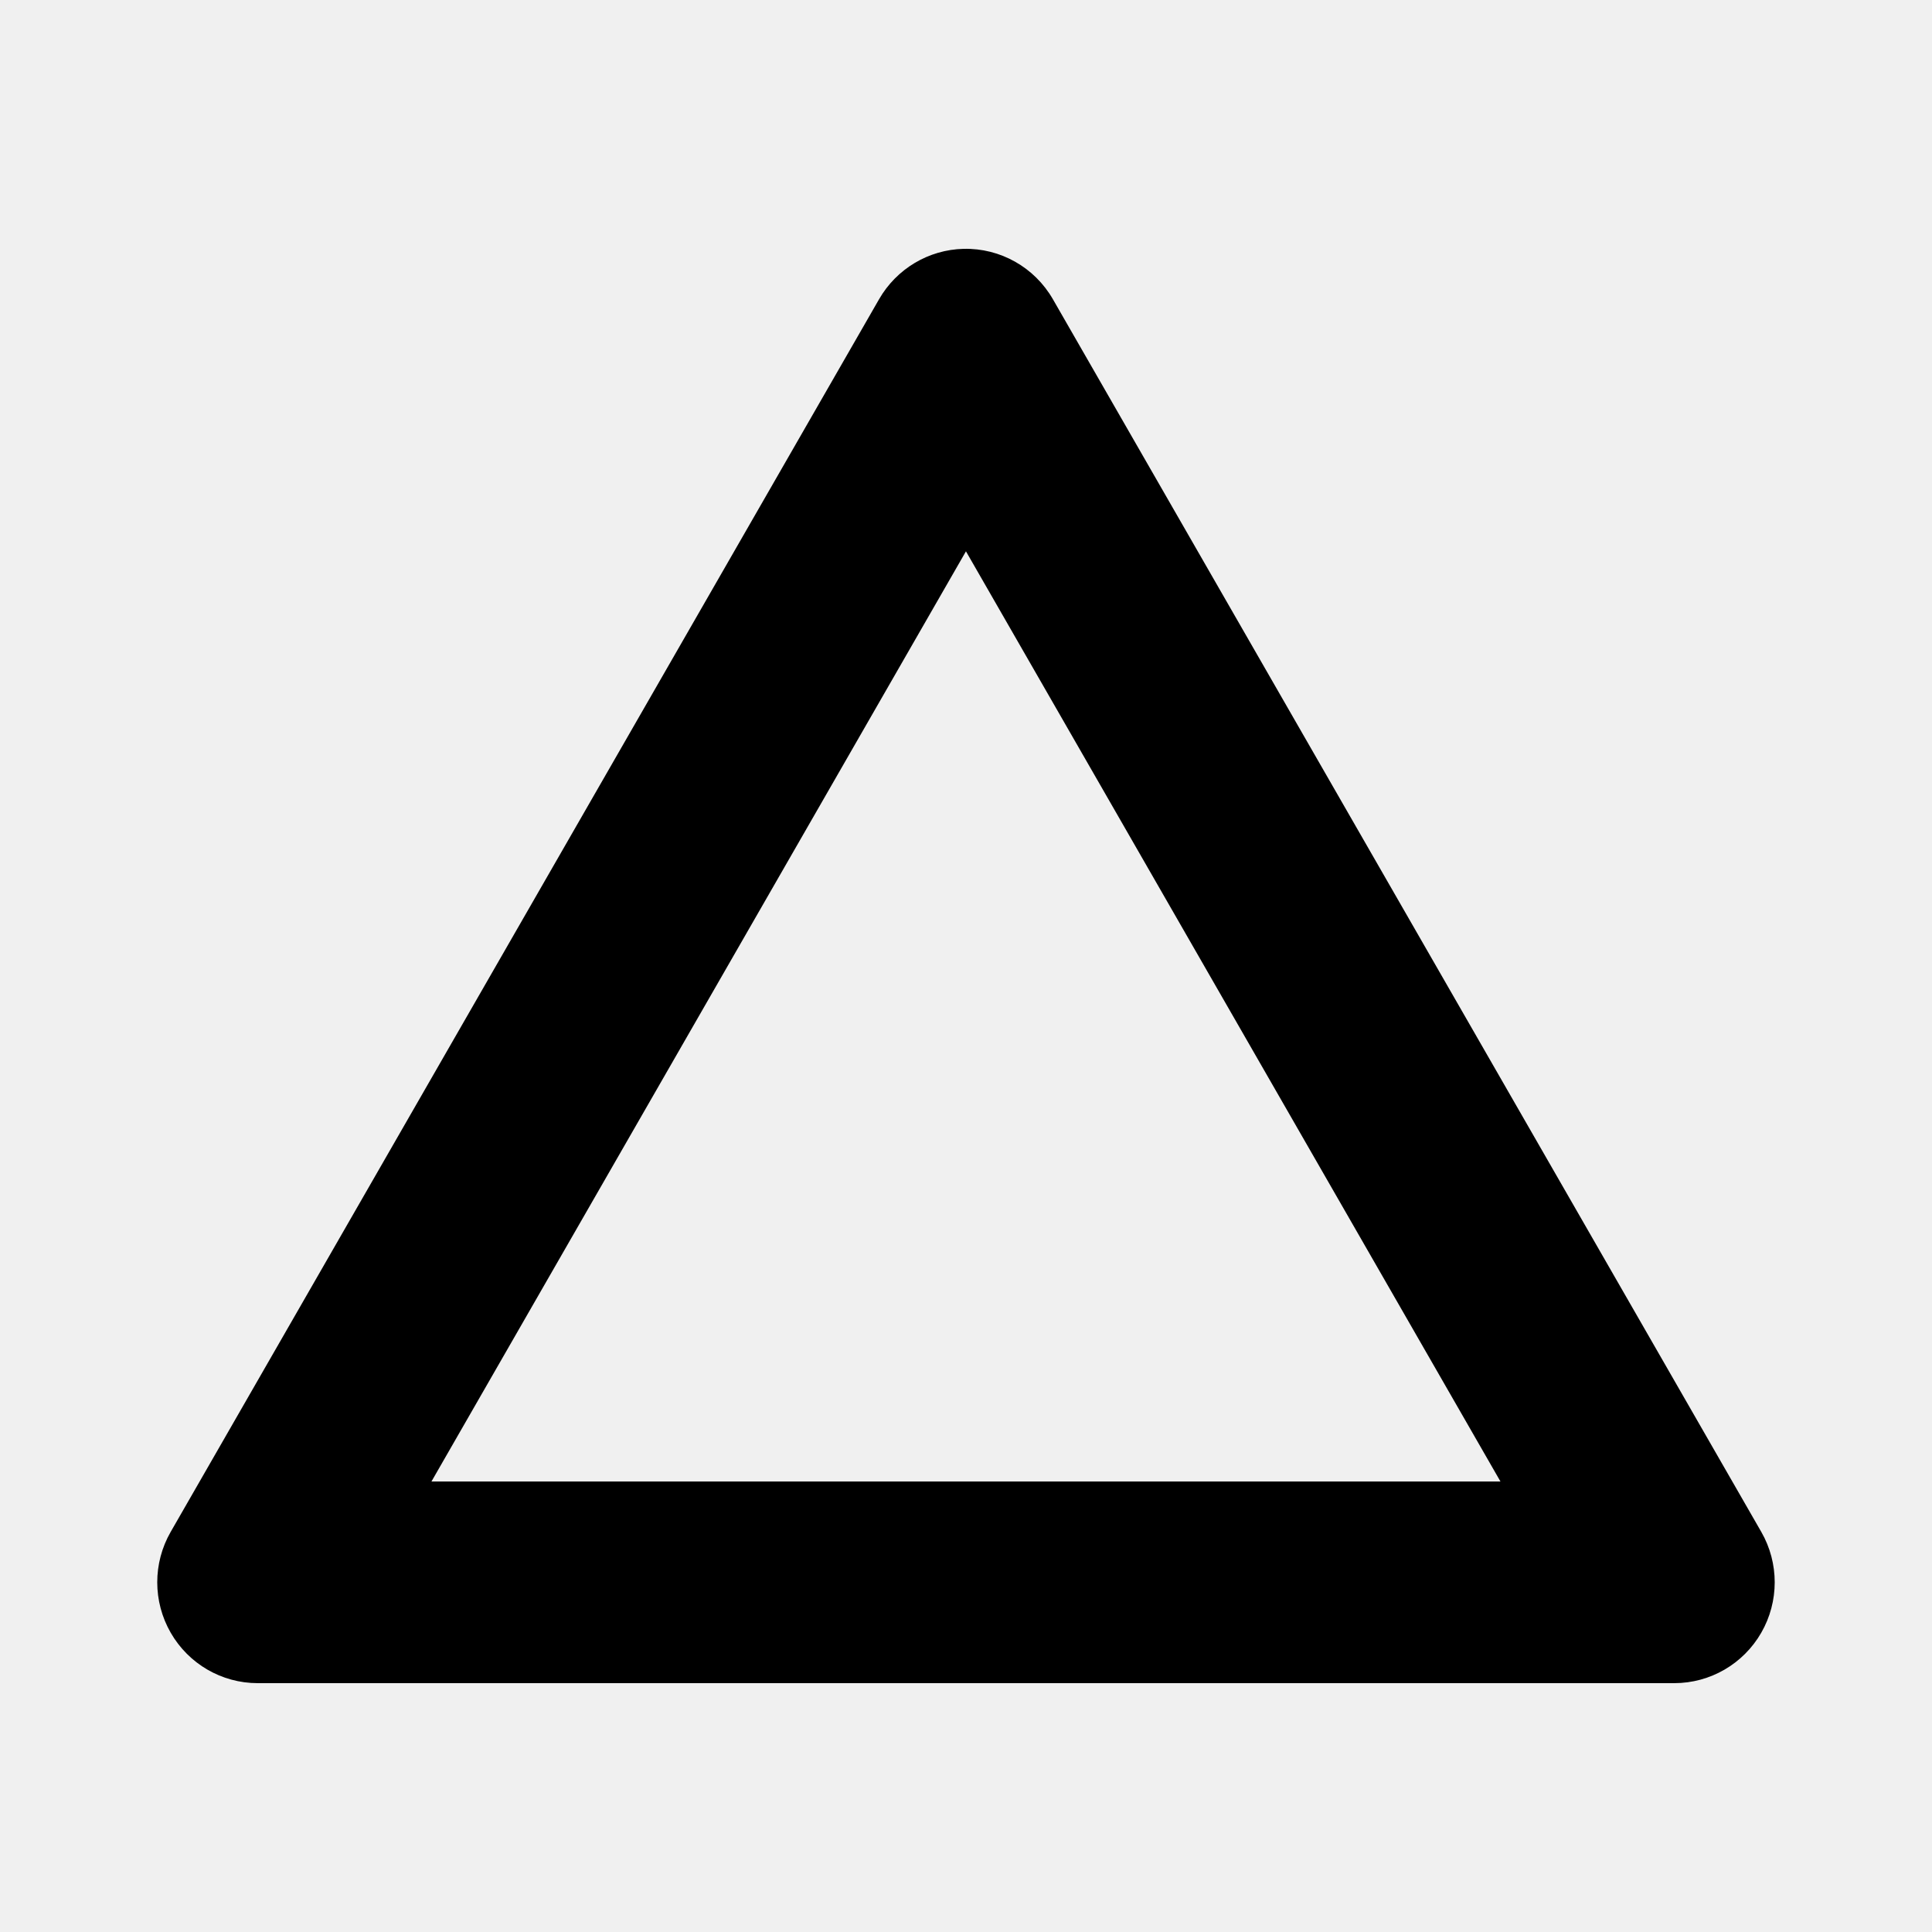
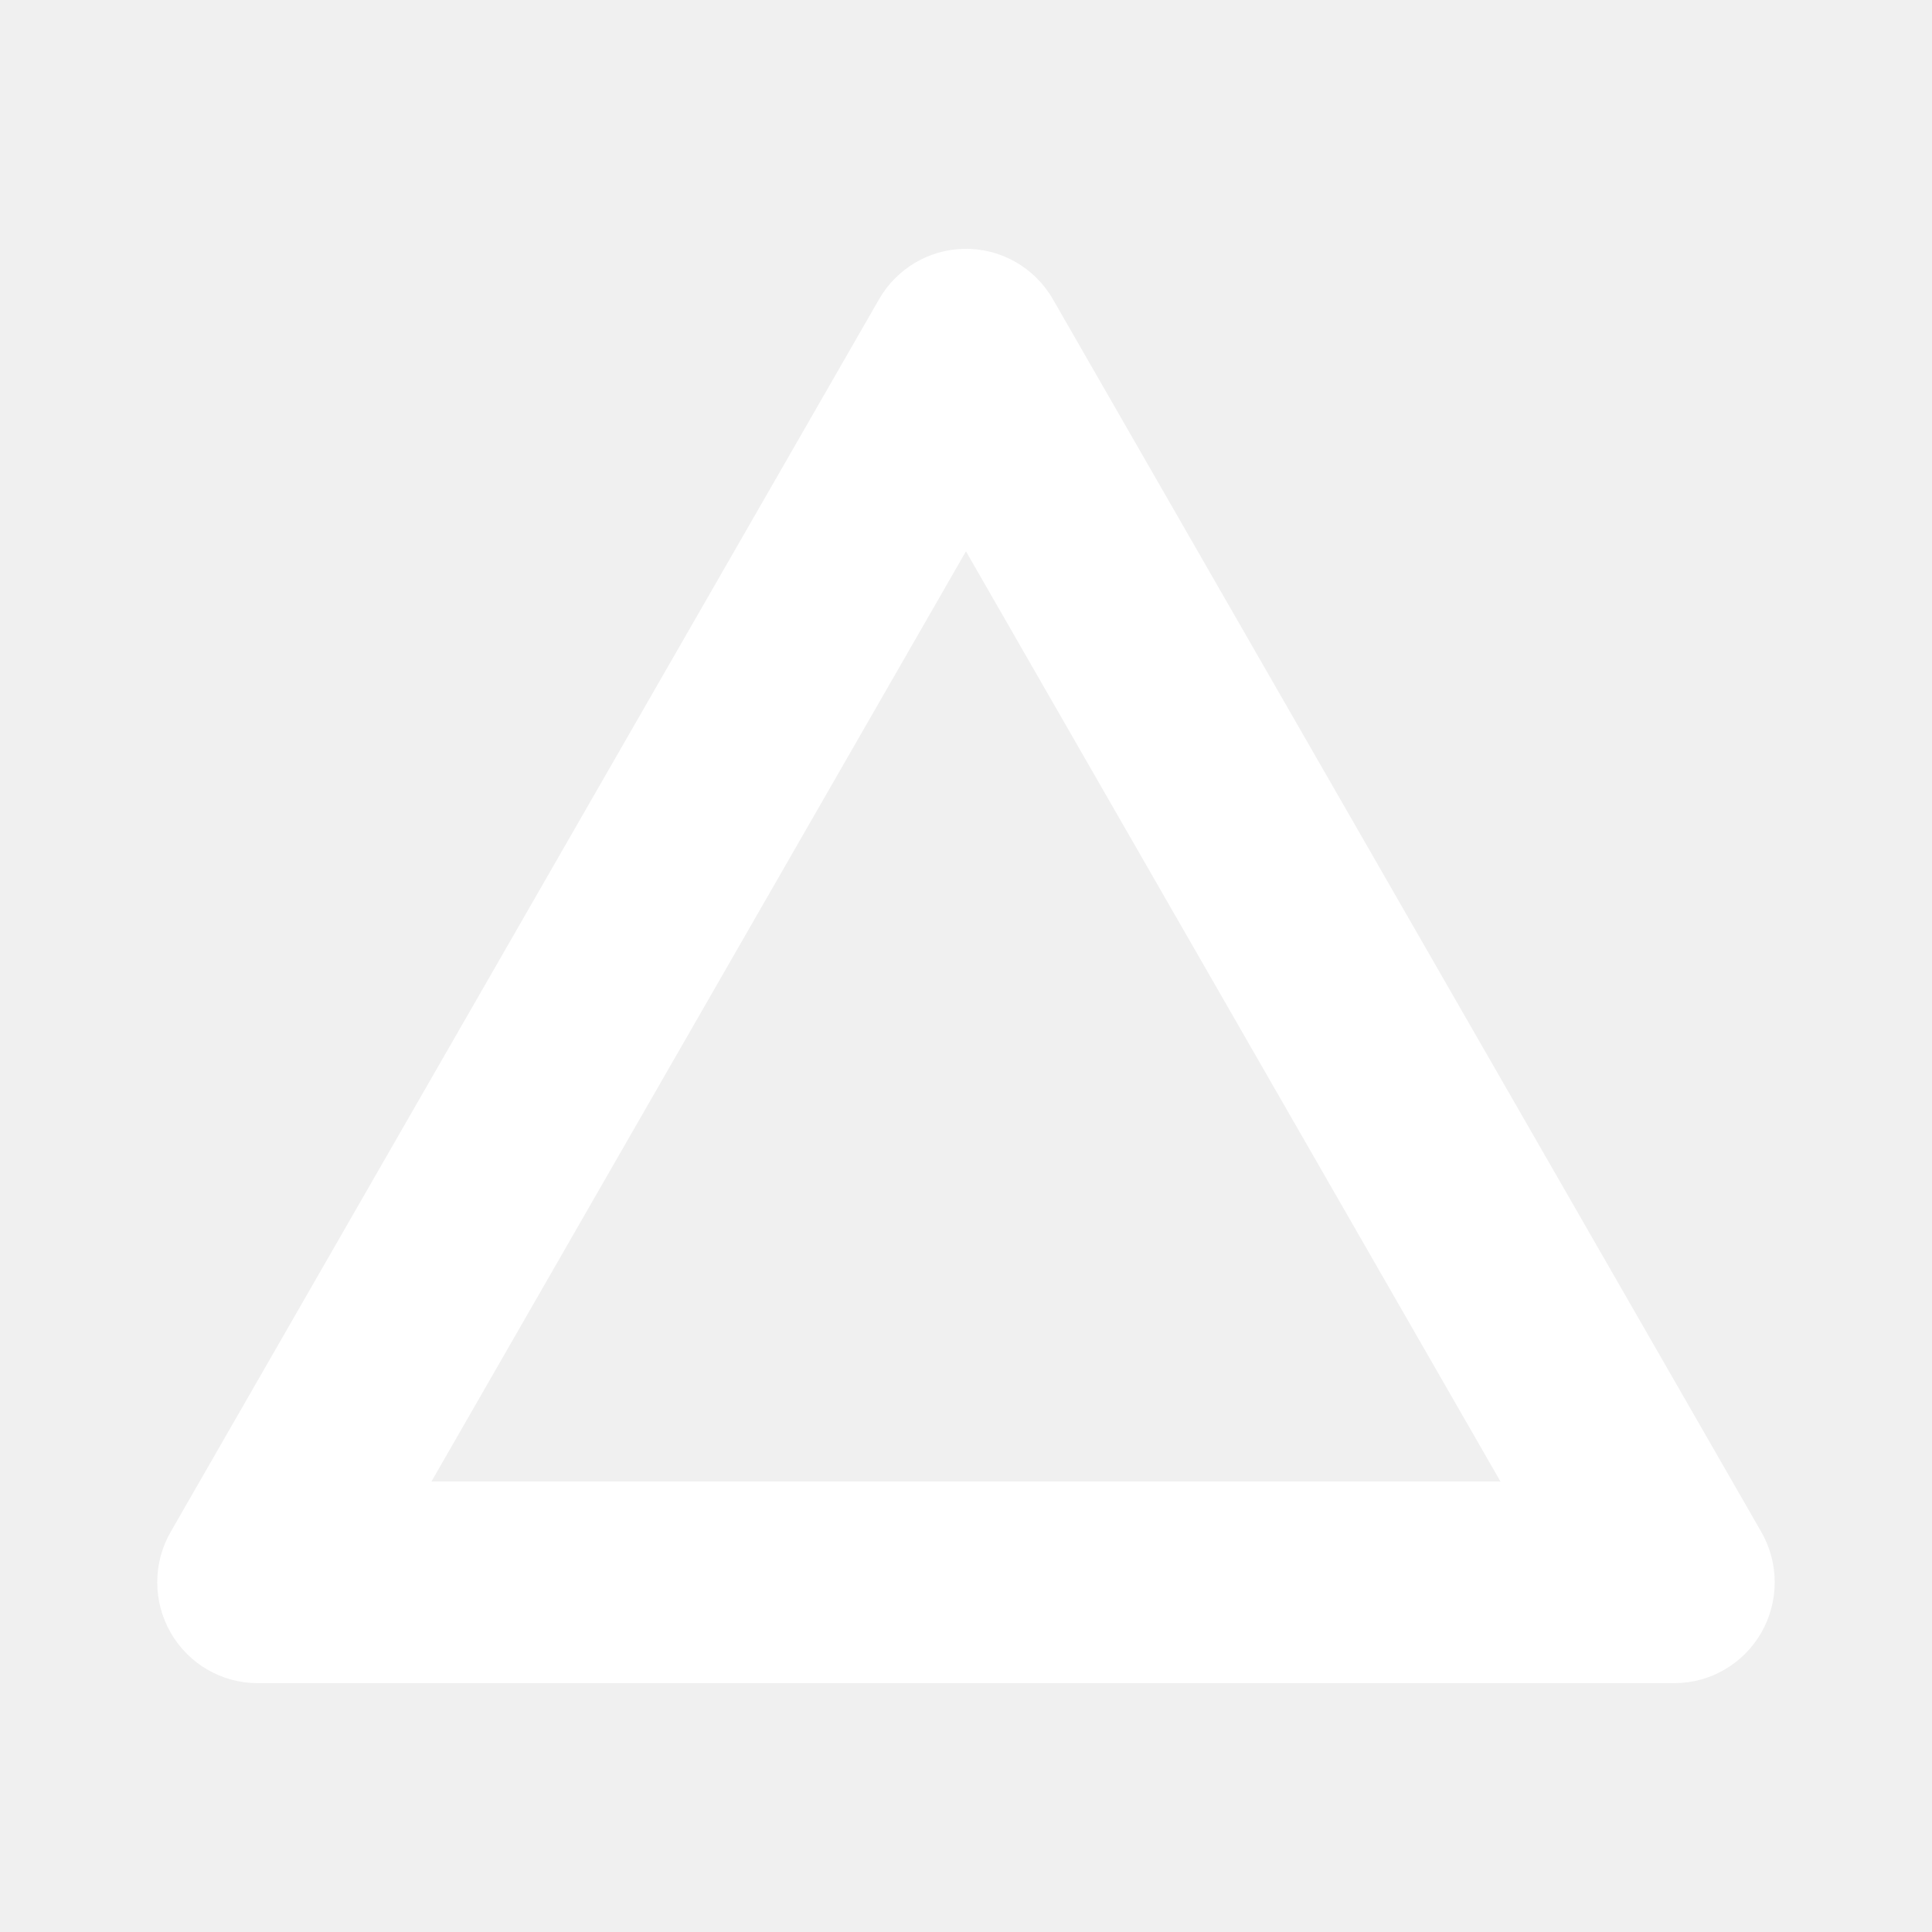
- <svg xmlns="http://www.w3.org/2000/svg" width="48" height="48" viewBox="0 0 12.7 12.7" version="1.1" id="svg1188">
+ <svg xmlns="http://www.w3.org/2000/svg" id="svg1188" version="1.1" viewBox="0 0 12.7 12.7" height="48" width="48">
  <defs id="defs1182">
-     <marker orient="auto" refY="0.0" refX="0.0" id="Arrow2Send" style="overflow:visible;">
-       <path id="path868" style="fill-rule:evenodd;stroke-width:0.625;stroke-linejoin:round;stroke:#000000;stroke-opacity:1;fill:#000000;fill-opacity:1" d="M 8.719,4.034 L -2.207,0.016 L 8.719,-4.002 C 6.973,-1.63 6.983,1.616 8.719,4.034 z " transform="scale(0.3) rotate(180) translate(-2.3,0)" />
+     <marker style="overflow:visible;" id="Arrow2Send" refX="0.0" refY="0.0" orient="auto">
+       <path transform="scale(0.3) rotate(180) translate(-2.3,0)" d="M 8.719,4.034 L -2.207,0.016 L 8.719,-4.002 C 6.973,-1.63 6.983,1.616 8.719,4.034 z " style="fill-rule:evenodd;stroke-width:0.625;stroke-linejoin:round;stroke:#000000;stroke-opacity:1;fill:#000000;fill-opacity:1" id="path868" />
    </marker>
-     <marker orient="auto" refY="0.0" refX="0.0" id="Arrow1Send" style="overflow:visible;">
-       <path id="path850" d="M 0.0,0.0 L 5.0,-5.0 L -12.5,0.0 L 5.0,5.0 L 0.0,0.0 z " style="fill-rule:evenodd;stroke:#000000;stroke-width:1pt;stroke-opacity:1;fill:#000000;fill-opacity:1" transform="scale(0.2) rotate(180) translate(6,0)" />
+     <marker style="overflow:visible;" id="Arrow1Send" refX="0.0" refY="0.0" orient="auto">
+       <path transform="scale(0.2) rotate(180) translate(6,0)" style="fill-rule:evenodd;stroke:#000000;stroke-width:1pt;stroke-opacity:1;fill:#000000;fill-opacity:1" d="M 0.0,0.0 L 5.0,-5.0 L -12.5,0.0 L 5.0,5.0 L 0.0,0.0 z " id="path850" />
    </marker>
-     <marker orient="auto" refY="0.0" refX="0.0" id="TriangleOutL" style="overflow:visible">
-       <path id="path977" d="M 5.77,0.0 L -2.88,5.0 L -2.88,-5.0 L 5.77,0.0 z " style="fill-rule:evenodd;stroke:#000000;stroke-width:1pt;stroke-opacity:1;fill:#000000;fill-opacity:1" transform="scale(0.8)" />
+     <marker style="overflow:visible" id="TriangleOutL" refX="0.0" refY="0.0" orient="auto">
+       <path transform="scale(0.8)" style="fill-rule:evenodd;stroke:#000000;stroke-width:1pt;stroke-opacity:1;fill:#000000;fill-opacity:1" d="M 5.77,0.0 L -2.88,5.0 L -2.88,-5.0 L 5.77,0.0 z " id="path977" />
    </marker>
-     <marker orient="auto" refY="0.0" refX="0.0" id="TriangleOutM" style="overflow:visible">
-       <path id="path980" d="M 5.77,0.0 L -2.88,5.0 L -2.88,-5.0 L 5.77,0.0 z " style="fill-rule:evenodd;stroke:#000000;stroke-width:1pt;stroke-opacity:1;fill:#000000;fill-opacity:1" transform="scale(0.4)" />
+     <marker style="overflow:visible" id="TriangleOutM" refX="0.0" refY="0.0" orient="auto">
+       <path transform="scale(0.4)" style="fill-rule:evenodd;stroke:#000000;stroke-width:1pt;stroke-opacity:1;fill:#000000;fill-opacity:1" d="M 5.77,0.0 L -2.88,5.0 L -2.88,-5.0 L 5.77,0.0 z " id="path980" />
    </marker>
-     <marker orient="auto" refY="0.0" refX="0.0" id="marker1791" style="overflow:visible;">
-       <path id="path1789" style="fill-rule:evenodd;stroke-width:0.625;stroke-linejoin:round;stroke:#000000;stroke-opacity:1;fill:#000000;fill-opacity:1" d="M 8.719,4.034 L -2.207,0.016 L 8.719,-4.002 C 6.973,-1.63 6.983,1.616 8.719,4.034 z " transform="scale(1.1) rotate(180) translate(1,0)" />
+     <marker style="overflow:visible;" id="marker1791" refX="0.0" refY="0.0" orient="auto">
+       <path transform="scale(1.1) rotate(180) translate(1,0)" d="M 8.719,4.034 L -2.207,0.016 L 8.719,-4.002 C 6.973,-1.63 6.983,1.616 8.719,4.034 z " style="fill-rule:evenodd;stroke-width:0.625;stroke-linejoin:round;stroke:#000000;stroke-opacity:1;fill:#000000;fill-opacity:1" id="path1789" />
    </marker>
-     <marker orient="auto" refY="0.0" refX="0.0" id="Arrow2Lend" style="overflow:visible;">
-       <path id="path856" style="fill-rule:evenodd;stroke-width:0.625;stroke-linejoin:round;stroke:#000000;stroke-opacity:1;fill:#000000;fill-opacity:1" d="M 8.719,4.034 L -2.207,0.016 L 8.719,-4.002 C 6.973,-1.63 6.983,1.616 8.719,4.034 z " transform="scale(1.1) rotate(180) translate(1,0)" />
+     <marker style="overflow:visible;" id="Arrow2Lend" refX="0.0" refY="0.0" orient="auto">
+       <path transform="scale(1.1) rotate(180) translate(1,0)" d="M 8.719,4.034 L -2.207,0.016 L 8.719,-4.002 C 6.973,-1.63 6.983,1.616 8.719,4.034 z " style="fill-rule:evenodd;stroke-width:0.625;stroke-linejoin:round;stroke:#000000;stroke-opacity:1;fill:#000000;fill-opacity:1" id="path856" />
    </marker>
-     <marker orient="auto" refY="0.0" refX="0.0" id="Arrow1Lstart" style="overflow:visible">
-       <path id="path835" d="M 0.0,0.0 L 5.0,-5.0 L -12.5,0.0 L 5.0,5.0 L 0.0,0.0 z " style="fill-rule:evenodd;stroke:#000000;stroke-width:1pt;stroke-opacity:1;fill:#000000;fill-opacity:1" transform="scale(0.8) translate(12.5,0)" />
+     <marker style="overflow:visible" id="Arrow1Lstart" refX="0.0" refY="0.0" orient="auto">
+       <path transform="scale(0.8) translate(12.5,0)" style="fill-rule:evenodd;stroke:#000000;stroke-width:1pt;stroke-opacity:1;fill:#000000;fill-opacity:1" d="M 0.0,0.0 L 5.0,-5.0 L -12.5,0.0 L 5.0,5.0 L 0.0,0.0 z " id="path835" />
    </marker>
  </defs>
  <g id="layer1">
-     <g id="g2017" style="opacity:1;stroke-width:1.244;stroke-miterlimit:4;stroke-dasharray:none" transform="matrix(1.249644,0,0,0.9055758,-1.585237,1.691461)">
-       <g style="stroke-width:1.244;stroke-miterlimit:4;stroke-dasharray:none" id="g2039" transform="translate(0.2431143,-0.6805189)">
-         <path transform="matrix(0.2645833,0,0,0.3668109,1.335422,-0.3805886)" id="path940" d="M 17.986 2.725 A 1.996 1.996 0 0 0 16.305 3.723 L 2.221 28.117 A 1.996 1.996 0 0 0 3.949 31.109 L 32.117 31.109 A 1.996 1.996 0 0 0 33.846 28.117 L 19.762 3.723 A 1.996 1.996 0 0 0 17.986 2.725 z M 18.033 8.711 L 28.66 27.119 L 7.406 27.119 L 18.033 8.711 z " style="color:#000000;font-style:normal;font-variant:normal;font-weight:normal;font-stretch:normal;font-size:medium;line-height:normal;font-family:sans-serif;font-variant-ligatures:normal;font-variant-position:normal;font-variant-caps:normal;font-variant-numeric:normal;font-variant-alternates:normal;font-variant-east-asian:normal;font-feature-settings:normal;font-variation-settings:normal;text-indent:0;text-align:start;text-decoration:none;text-decoration-line:none;text-decoration-style:solid;text-decoration-color:#000000;letter-spacing:normal;word-spacing:normal;text-transform:none;writing-mode:lr-tb;direction:ltr;text-orientation:mixed;dominant-baseline:auto;baseline-shift:baseline;text-anchor:start;white-space:normal;shape-padding:0;shape-margin:0;inline-size:0;clip-rule:nonzero;display:inline;overflow:visible;visibility:visible;isolation:auto;mix-blend-mode:normal;color-interpolation:sRGB;color-interpolation-filters:linearRGB;solid-color:#000000;solid-opacity:1;vector-effect:none;fill:#000000;fill-opacity:1;fill-rule:nonzero;stroke:none;stroke-width:3.992;stroke-linecap:round;stroke-linejoin:round;stroke-miterlimit:4;stroke-dasharray:none;stroke-dashoffset:0;stroke-opacity:1;color-rendering:auto;image-rendering:auto;shape-rendering:auto;text-rendering:auto;enable-background:accumulate;stop-color:#000000;stop-opacity:1;opacity:1" />
+     <g transform="matrix(1.249644,0,0,0.9055758,-1.585237,1.691461)" style="opacity:1;stroke-width:1.244;stroke-miterlimit:4;stroke-dasharray:none" id="g2017">
+       <g transform="translate(0.2431143,-0.6805189)" id="g2039" style="stroke-width:1.244;stroke-miterlimit:4;stroke-dasharray:none;fill:#ffffff">
+         <path style="color:#000000;font-style:normal;font-variant:normal;font-weight:normal;font-stretch:normal;font-size:medium;line-height:normal;font-family:sans-serif;font-variant-ligatures:normal;font-variant-position:normal;font-variant-caps:normal;font-variant-numeric:normal;font-variant-alternates:normal;font-variant-east-asian:normal;font-feature-settings:normal;font-variation-settings:normal;text-indent:0;text-align:start;text-decoration:none;text-decoration-line:none;text-decoration-style:solid;text-decoration-color:#000000;letter-spacing:normal;word-spacing:normal;text-transform:none;writing-mode:lr-tb;direction:ltr;text-orientation:mixed;dominant-baseline:auto;baseline-shift:baseline;text-anchor:start;white-space:normal;shape-padding:0;shape-margin:0;inline-size:0;clip-rule:nonzero;display:inline;overflow:visible;visibility:visible;isolation:auto;mix-blend-mode:normal;color-interpolation:sRGB;color-interpolation-filters:linearRGB;solid-color:#000000;solid-opacity:1;vector-effect:none;fill:#ffffff;fill-opacity:1;fill-rule:nonzero;stroke:none;stroke-width:3.992;stroke-linecap:round;stroke-linejoin:round;stroke-miterlimit:4;stroke-dasharray:none;stroke-dashoffset:0;stroke-opacity:1;color-rendering:auto;image-rendering:auto;shape-rendering:auto;text-rendering:auto;enable-background:accumulate;stop-color:#000000;stop-opacity:1;opacity:1" d="M 17.986 2.725 A 1.996 1.996 0 0 0 16.305 3.723 L 2.221 28.117 A 1.996 1.996 0 0 0 3.949 31.109 L 32.117 31.109 A 1.996 1.996 0 0 0 33.846 28.117 L 19.762 3.723 A 1.996 1.996 0 0 0 17.986 2.725 z M 18.033 8.711 L 28.66 27.119 L 7.406 27.119 L 18.033 8.711 z " id="path940" transform="matrix(0.2645833,0,0,0.3668109,1.335422,-0.3805886)" />
      </g>
    </g>
  </g>
</svg>
